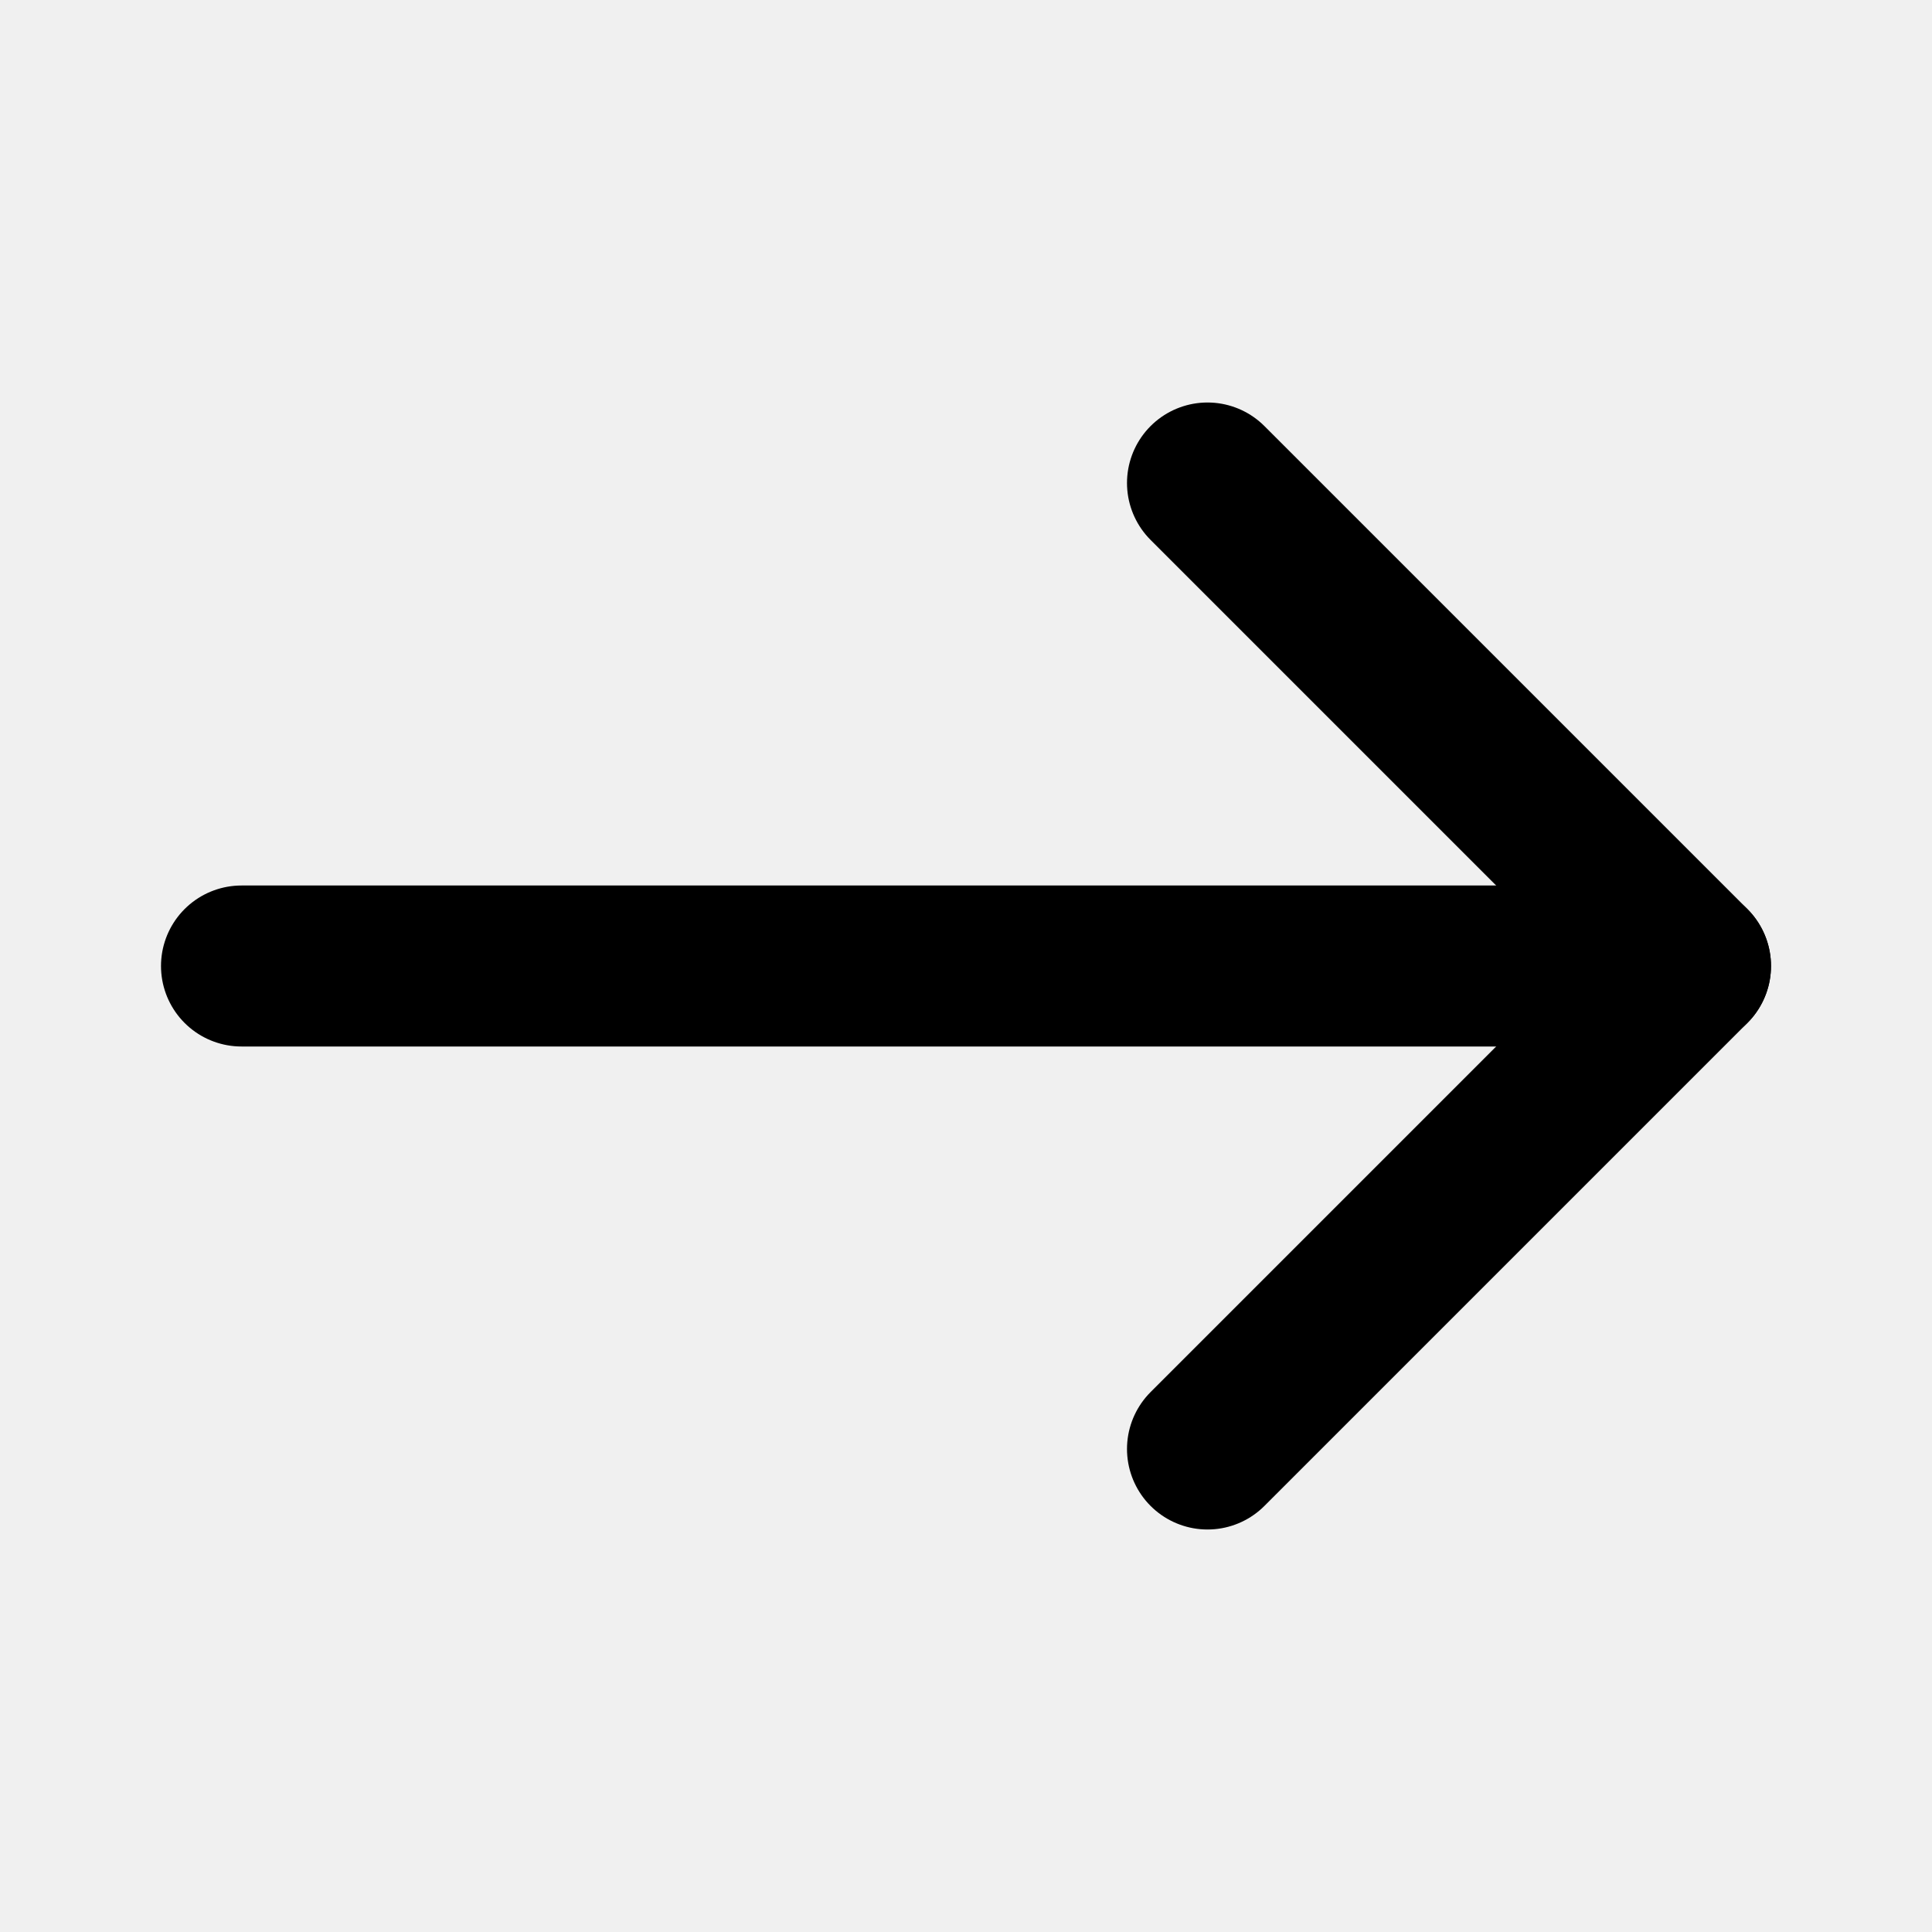
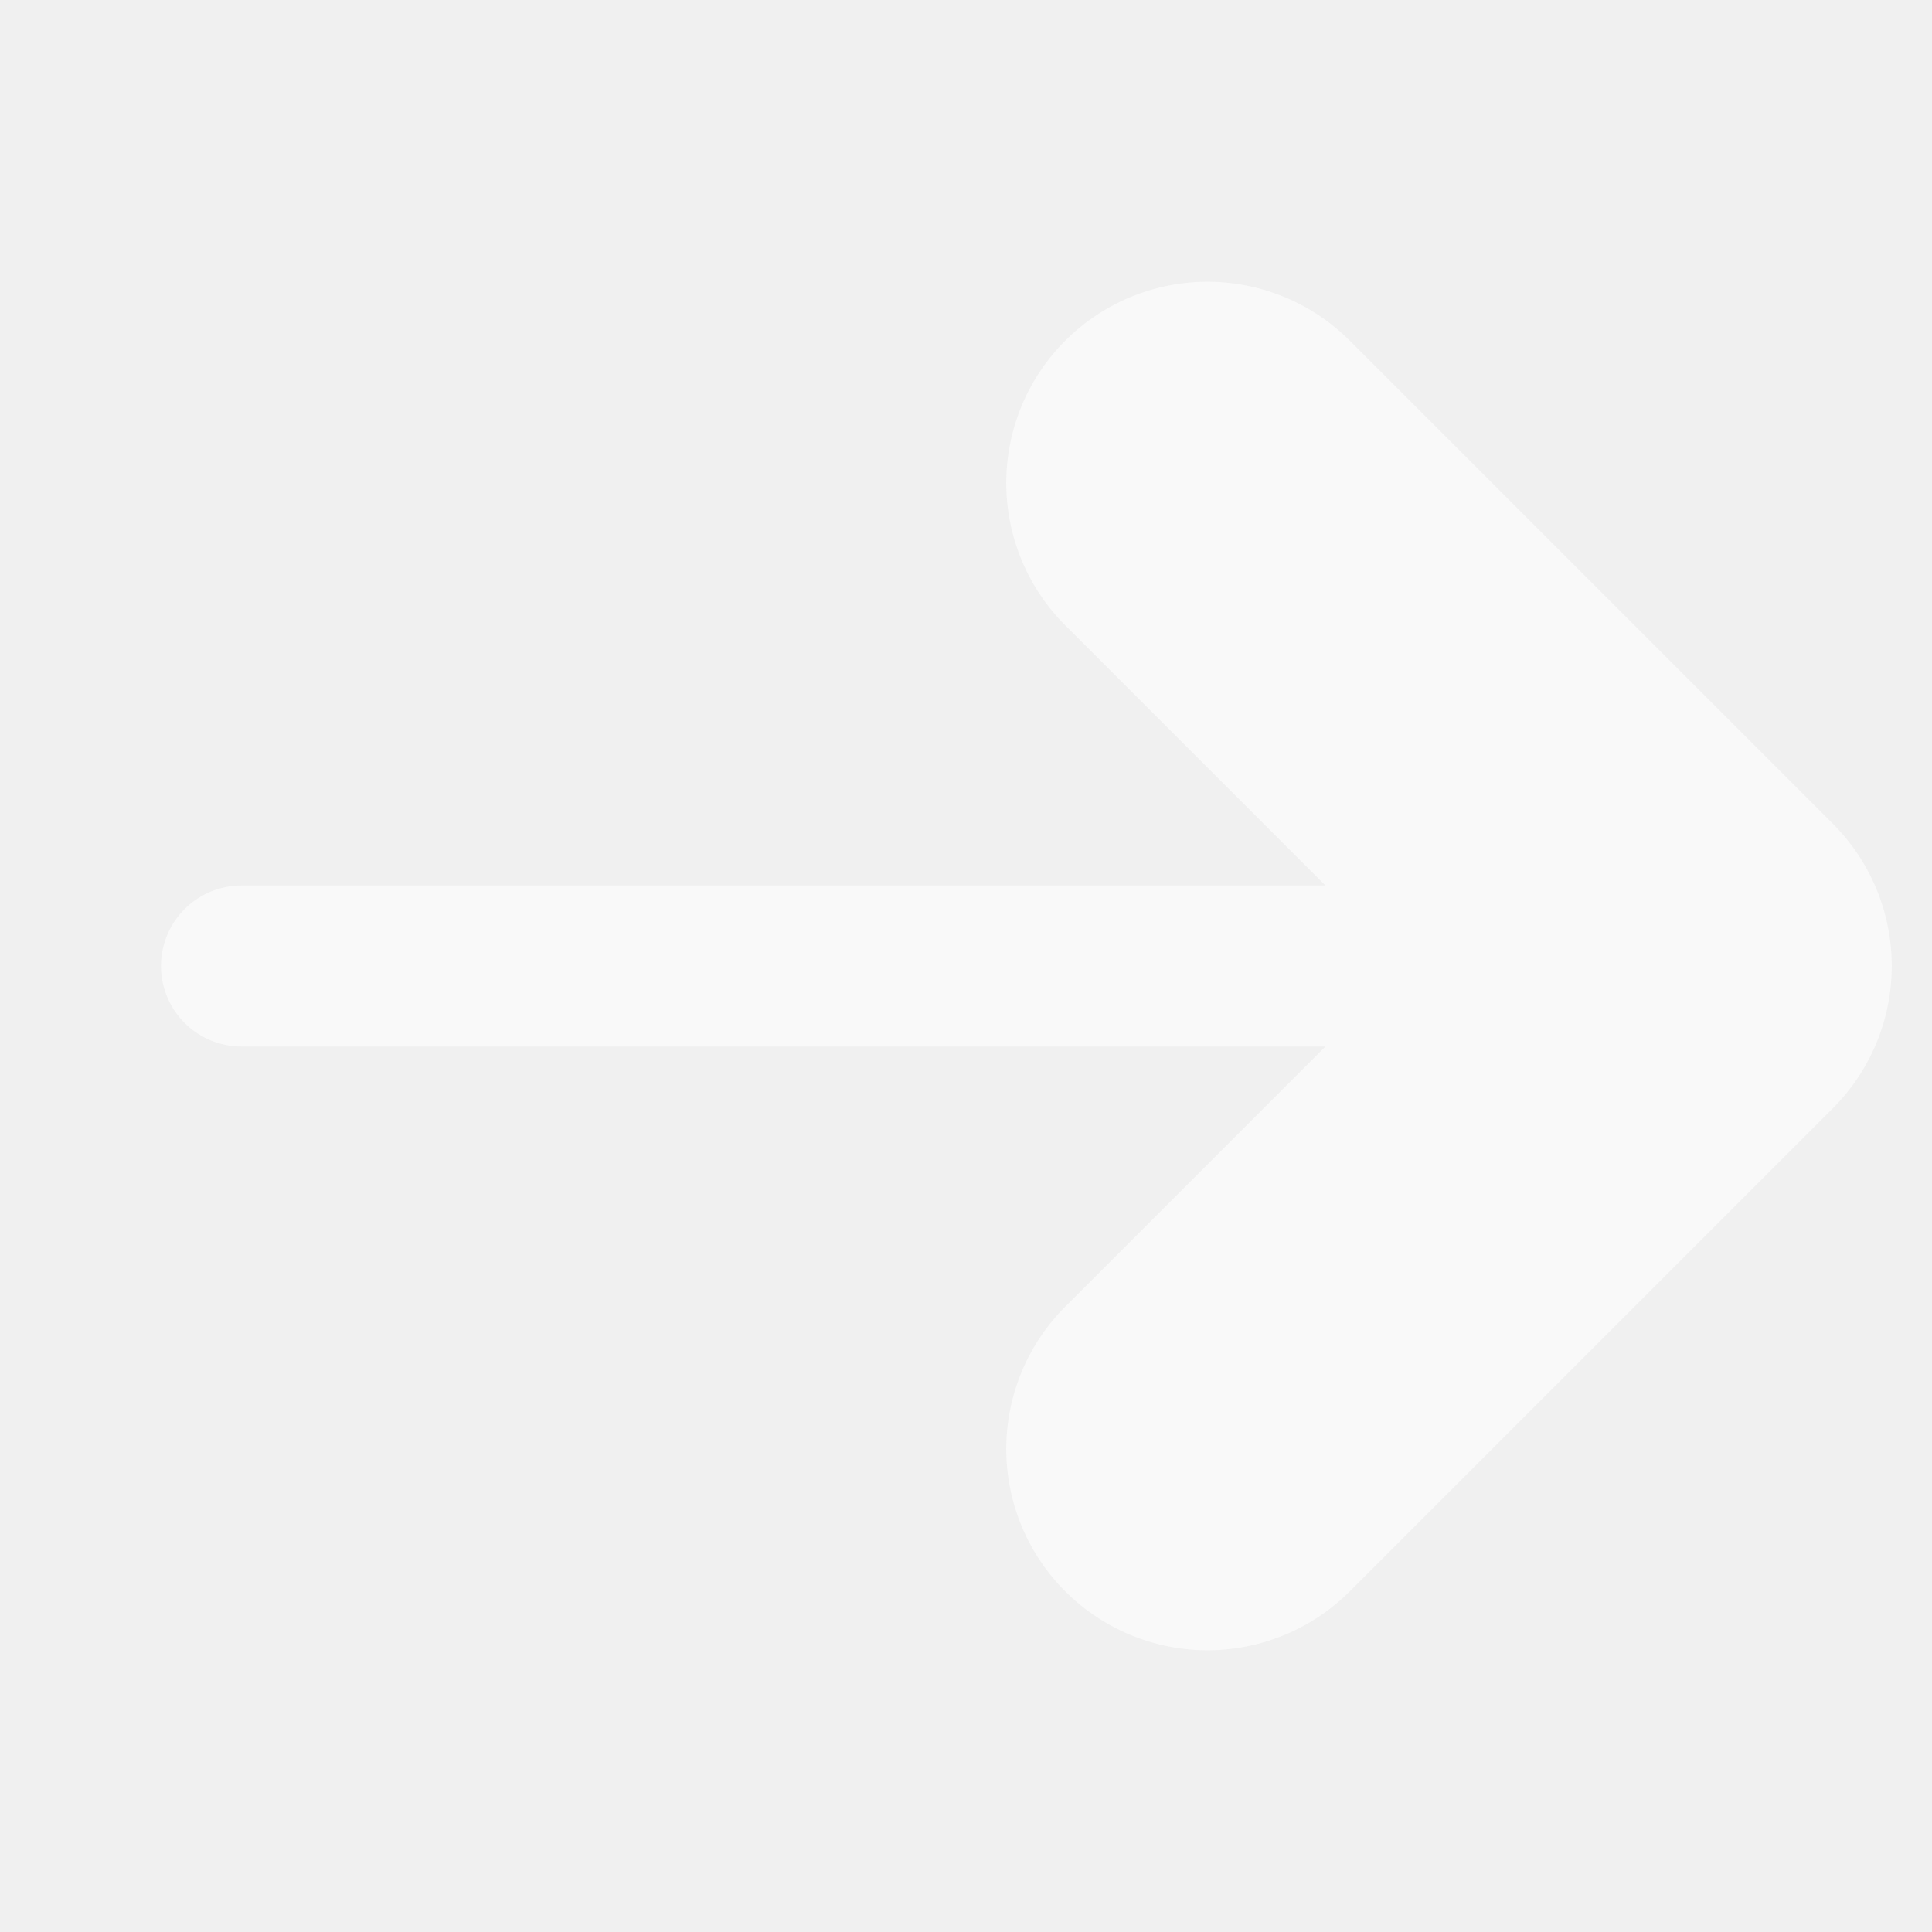
<svg xmlns="http://www.w3.org/2000/svg" width="800px" height="800px" viewBox="0 0 48 48" fill="none">
  <rect width="48" height="48" fill="white" fill-opacity="0.01" />
-   <path d="M42 24H6" stroke="#000000" stroke-width="4" stroke-linecap="round" stroke-linejoin="round" />
-   <path d="M30 12L42 24L30 36" stroke="#000000" stroke-width="4" stroke-linecap="round" stroke-linejoin="round" />
+   <path d="M42 24H6" stroke="#F9F9F9" stroke-width="4" stroke-linecap="round" stroke-linejoin="round" />
+   <path d="M30 12L42 24L30 36" stroke="#F9F9F9" stroke-width="10" stroke-linecap="round" stroke-linejoin="round" />
</svg>
